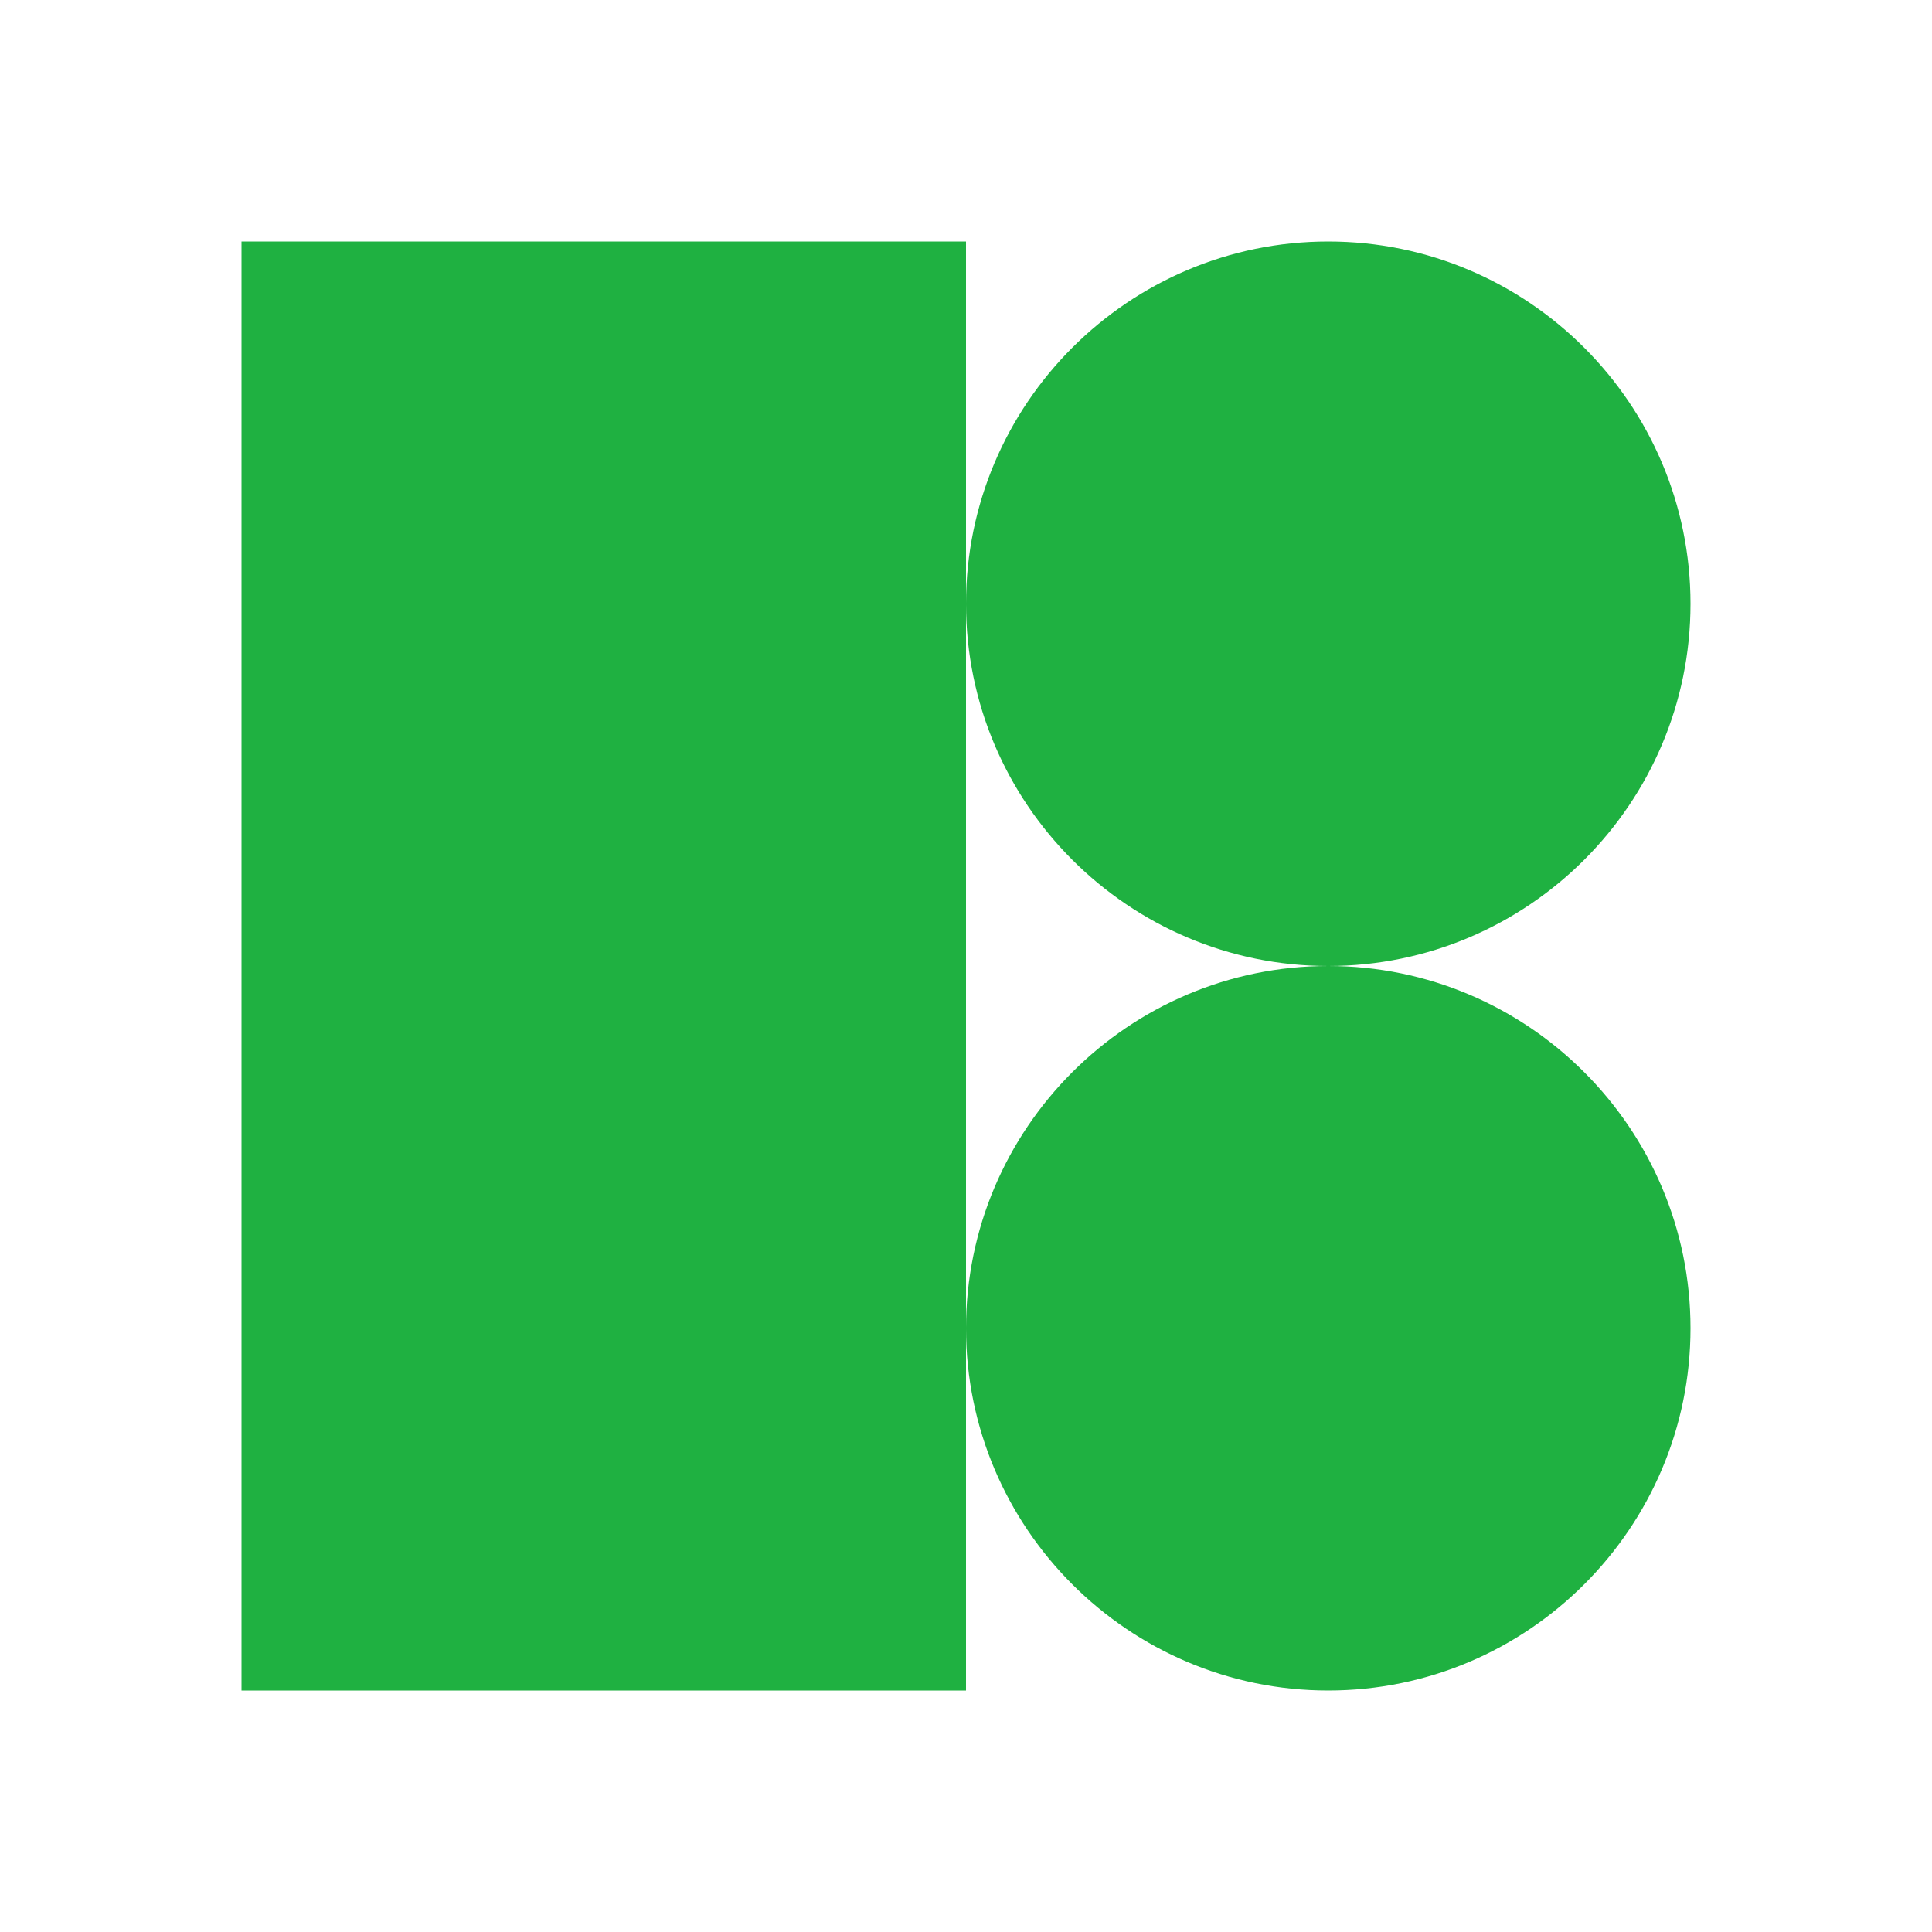
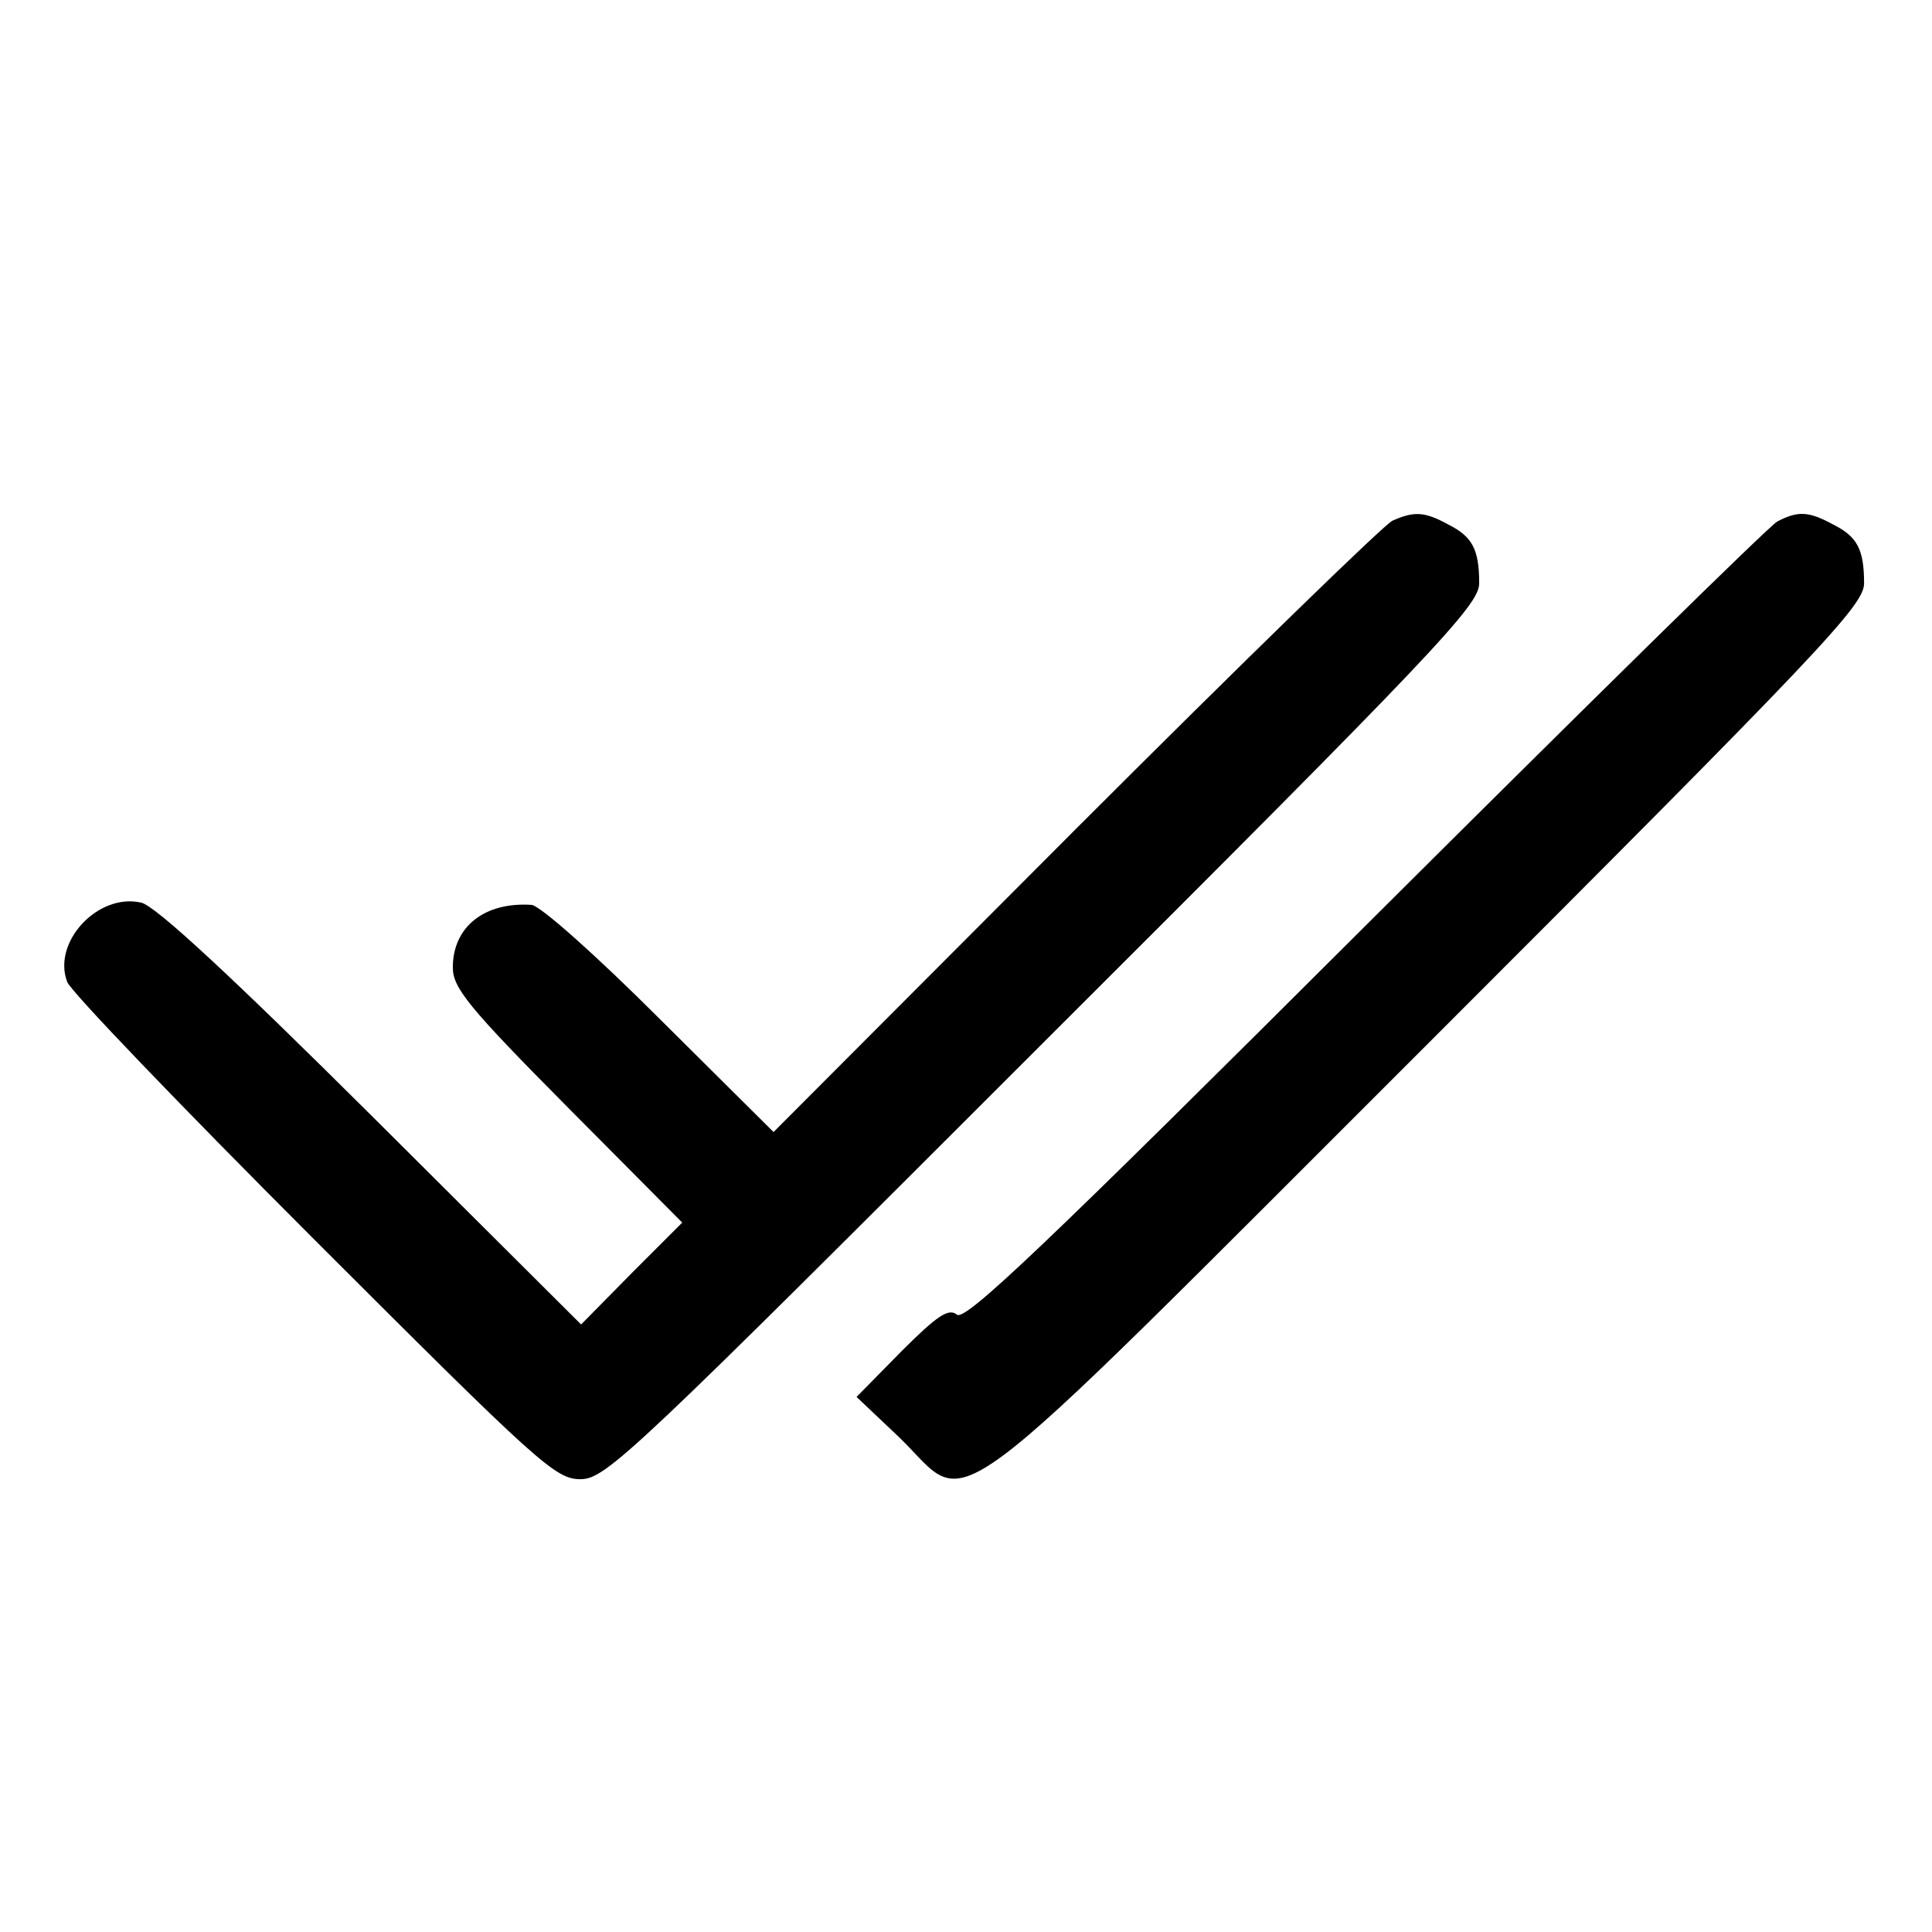
- <svg xmlns="http://www.w3.org/2000/svg" x="0px" y="0px" width="30" height="30" viewBox="0 0 172 172" style=" fill:#26e07f;">
-   <g fill="none" fill-rule="nonzero" stroke="none" stroke-width="1" stroke-linecap="butt" stroke-linejoin="miter" stroke-miterlimit="10" stroke-dasharray="" stroke-dashoffset="0" font-family="none" font-weight="none" font-size="none" text-anchor="none" style="mix-blend-mode: normal">
-     <path d="M0,172v-172h172v172z" fill="none" />
-     <g fill="#1fb141">
-       <path d="M21.5,21.5v129h64.5v-32.25v-64.5v-32.25zM86,53.75c0,17.78 14.47,32.25 32.25,32.25c17.78,0 32.25,-14.47 32.25,-32.25c0,-17.78 -14.47,-32.25 -32.25,-32.25c-17.78,0 -32.25,14.47 -32.25,32.25zM118.25,86c-17.78,0 -32.25,14.47 -32.25,32.25c0,17.78 14.47,32.25 32.25,32.25c17.78,0 32.25,-14.47 32.25,-32.25c0,-17.78 -14.47,-32.25 -32.25,-32.25z" />
-     </g>
+ <svg xmlns="http://www.w3.org/2000/svg" version="1.0" width="256pt" height="256pt" viewBox="0 0 256 256" preserveAspectRatio="xMidYMid meet">
+   <g transform="translate(0,256) scale(0.1,-0.1)" stroke="none">
+     <path d="M1845 1870 c-11 -5 -200 -189 -420 -409 l-400 -401 -151 150 c-83 83 -159 151 -170 151 -62 4 -104 -29 -104 -83 0 -27 21 -53 152 -185 l152 -153 -67 -67 -67 -68 -277 276 c-184 183 -287 279 -306 283 -57 13 -118 -52 -98 -105 4 -12 151 -165 326 -340 299 -299 321 -319 354 -319 34 0 67 32 613 578 520 519 578 580 578 609 0 45 -9 62 -41 78 -31 17 -45 18 -74 5z" />
+     <path d="M2355 1869 c-11 -6 -257 -248 -547 -537 -424 -423 -529 -523 -540 -514 -11 9 -26 -1 -74 -49 l-59 -60 57 -54 c98 -95 37 -140 700 522 522 522 578 581 578 610 0 45 -9 62 -41 78 -33 18 -47 18 -74 4z" />
  </g>
</svg>
